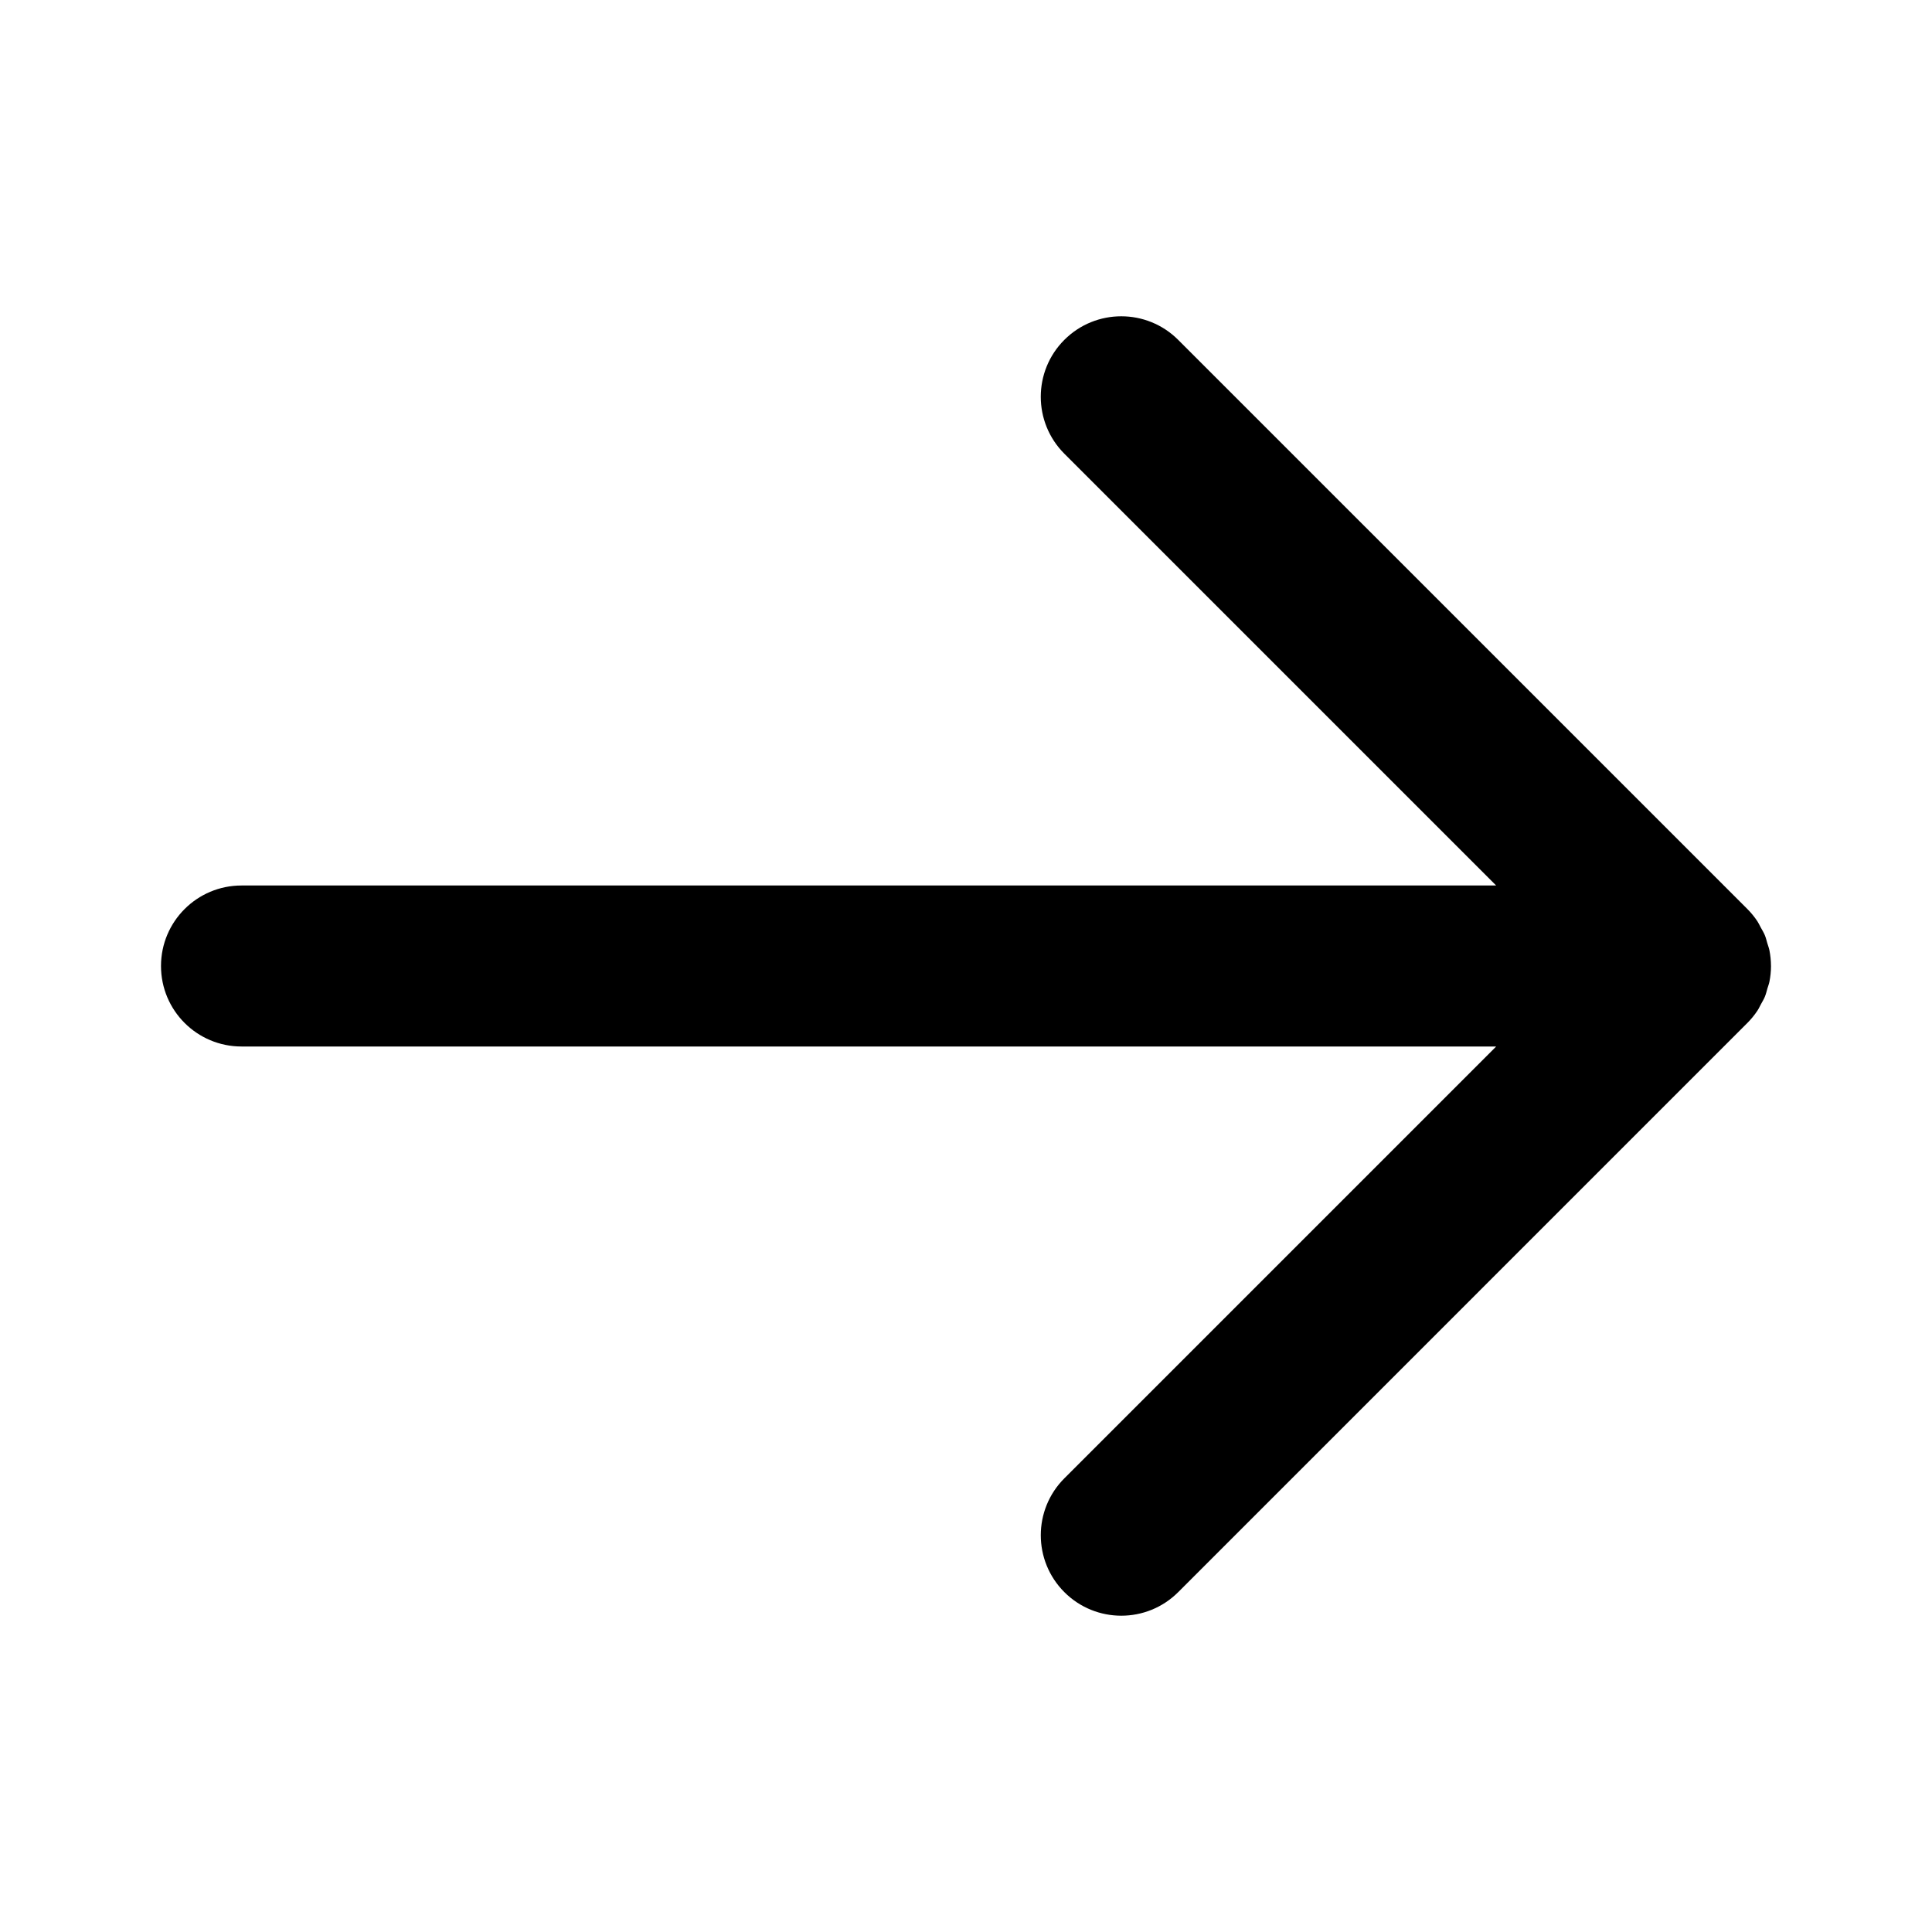
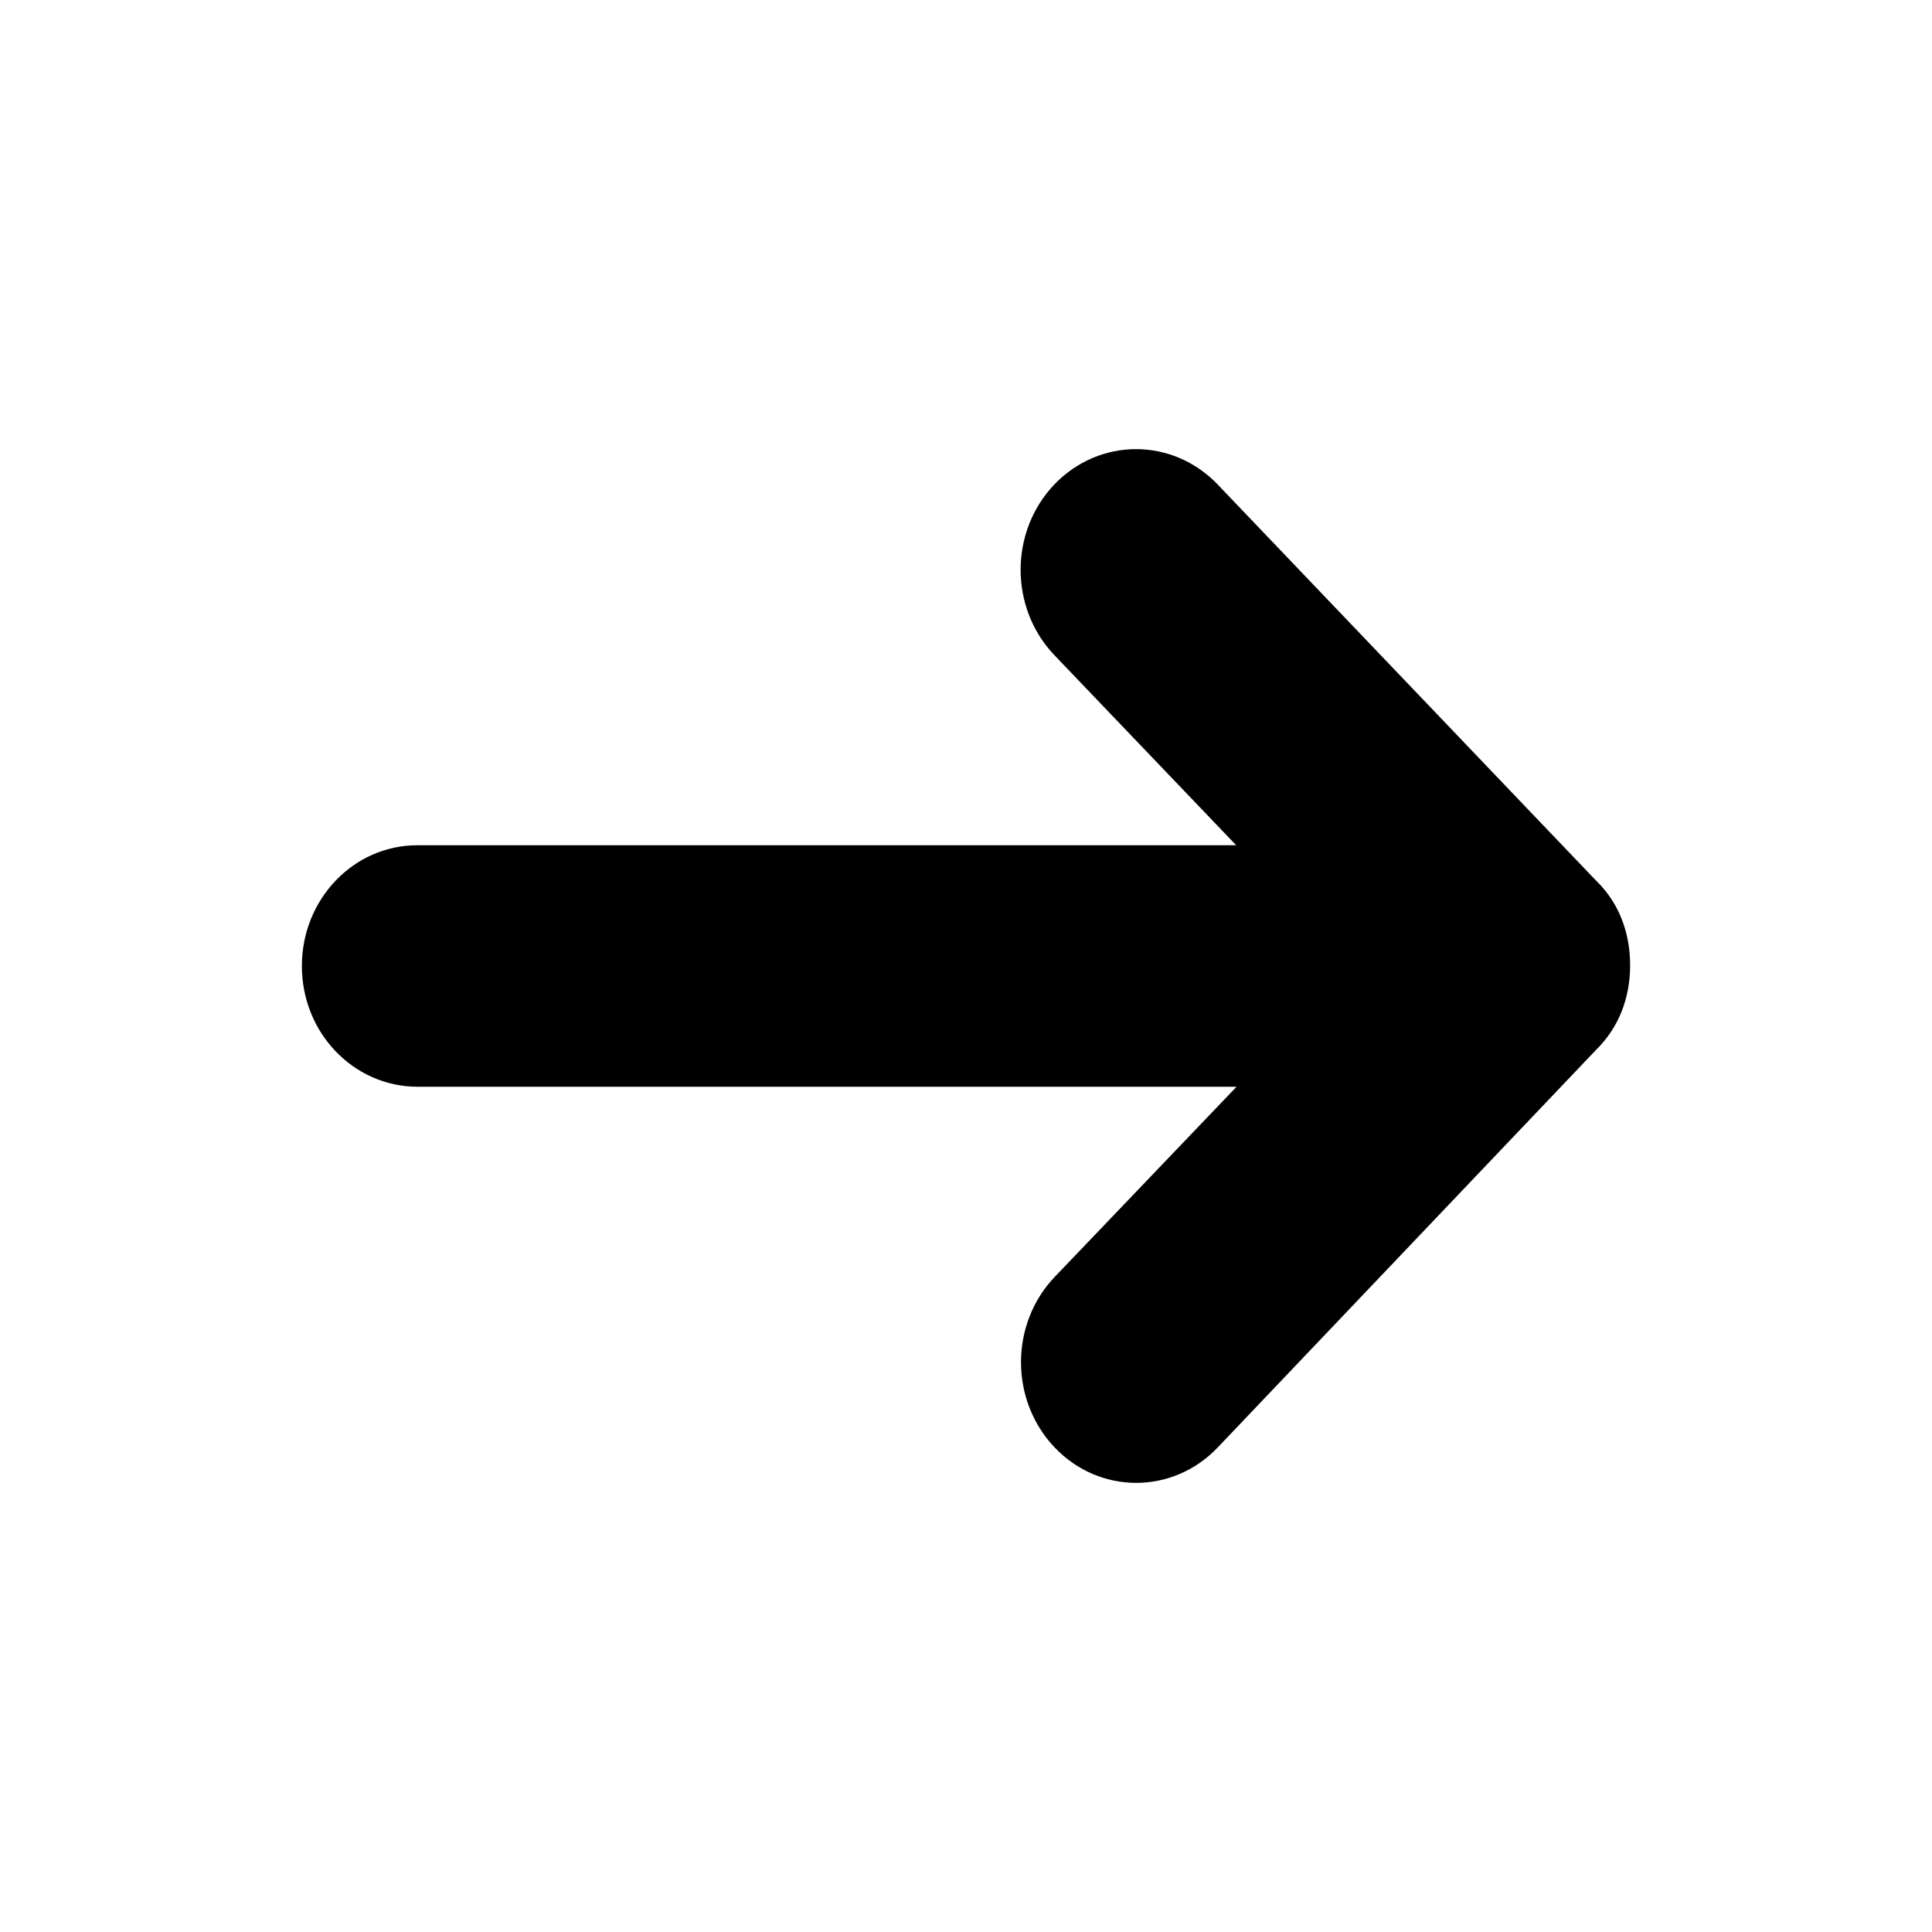
- <svg xmlns="http://www.w3.org/2000/svg" enable-background="new 0 0 96 96" height="96px" id="arrow_right" version="1.1" viewBox="0 0 96 96" width="96px" xml:space="preserve">
-   <path d="M12,52h62.344L52.888,73.456c-1.562,1.562-1.562,4.095-0.001,5.656c1.562,1.562,4.096,1.562,5.658,0l28.283-28.284l0,0  c0.186-0.186,0.352-0.391,0.498-0.609c0.067-0.101,0.114-0.21,0.172-0.315c0.066-0.124,0.142-0.242,0.195-0.373  c0.057-0.135,0.089-0.275,0.129-0.415c0.033-0.111,0.076-0.217,0.099-0.331C87.973,48.525,88,48.263,88,48l0,0  c0-0.003-0.001-0.006-0.001-0.009c-0.001-0.259-0.027-0.519-0.078-0.774c-0.024-0.12-0.069-0.231-0.104-0.349  c-0.039-0.133-0.069-0.268-0.123-0.397c-0.058-0.139-0.136-0.265-0.208-0.396c-0.054-0.098-0.097-0.198-0.159-0.292  c-0.146-0.221-0.314-0.427-0.501-0.614L58.544,16.888c-1.562-1.562-4.095-1.562-5.657-0.001c-1.562,1.562-1.562,4.095,0,5.658  L74.343,44L12,44c-2.209,0-4,1.791-4,4C8,50.209,9.791,52,12,52z" />
+ <svg xmlns="http://www.w3.org/2000/svg" height="512px" id="Layer_1" style="enable-background:new 0 0 512 512;" version="1.1" viewBox="0 0 512 512" width="512px" xml:space="preserve">
+   <path d="M322.7,128.4L423,233.4c6,5.8,9,13.7,9,22.4c0,8.7-3,16.5-9,22.4L322.7,383.6c-11.9,12.5-31.3,12.5-43.2,0  c-11.9-12.5-11.9-32.7,0-45.2l48.2-50.4h-217C93.7,288,80,273.7,80,256c0-17.7,13.7-32,30.6-32h217l-48.2-50.4  c-11.9-12.5-11.9-32.7,0-45.2C291.4,115.9,310.7,115.9,322.7,128.4z" />
</svg>
